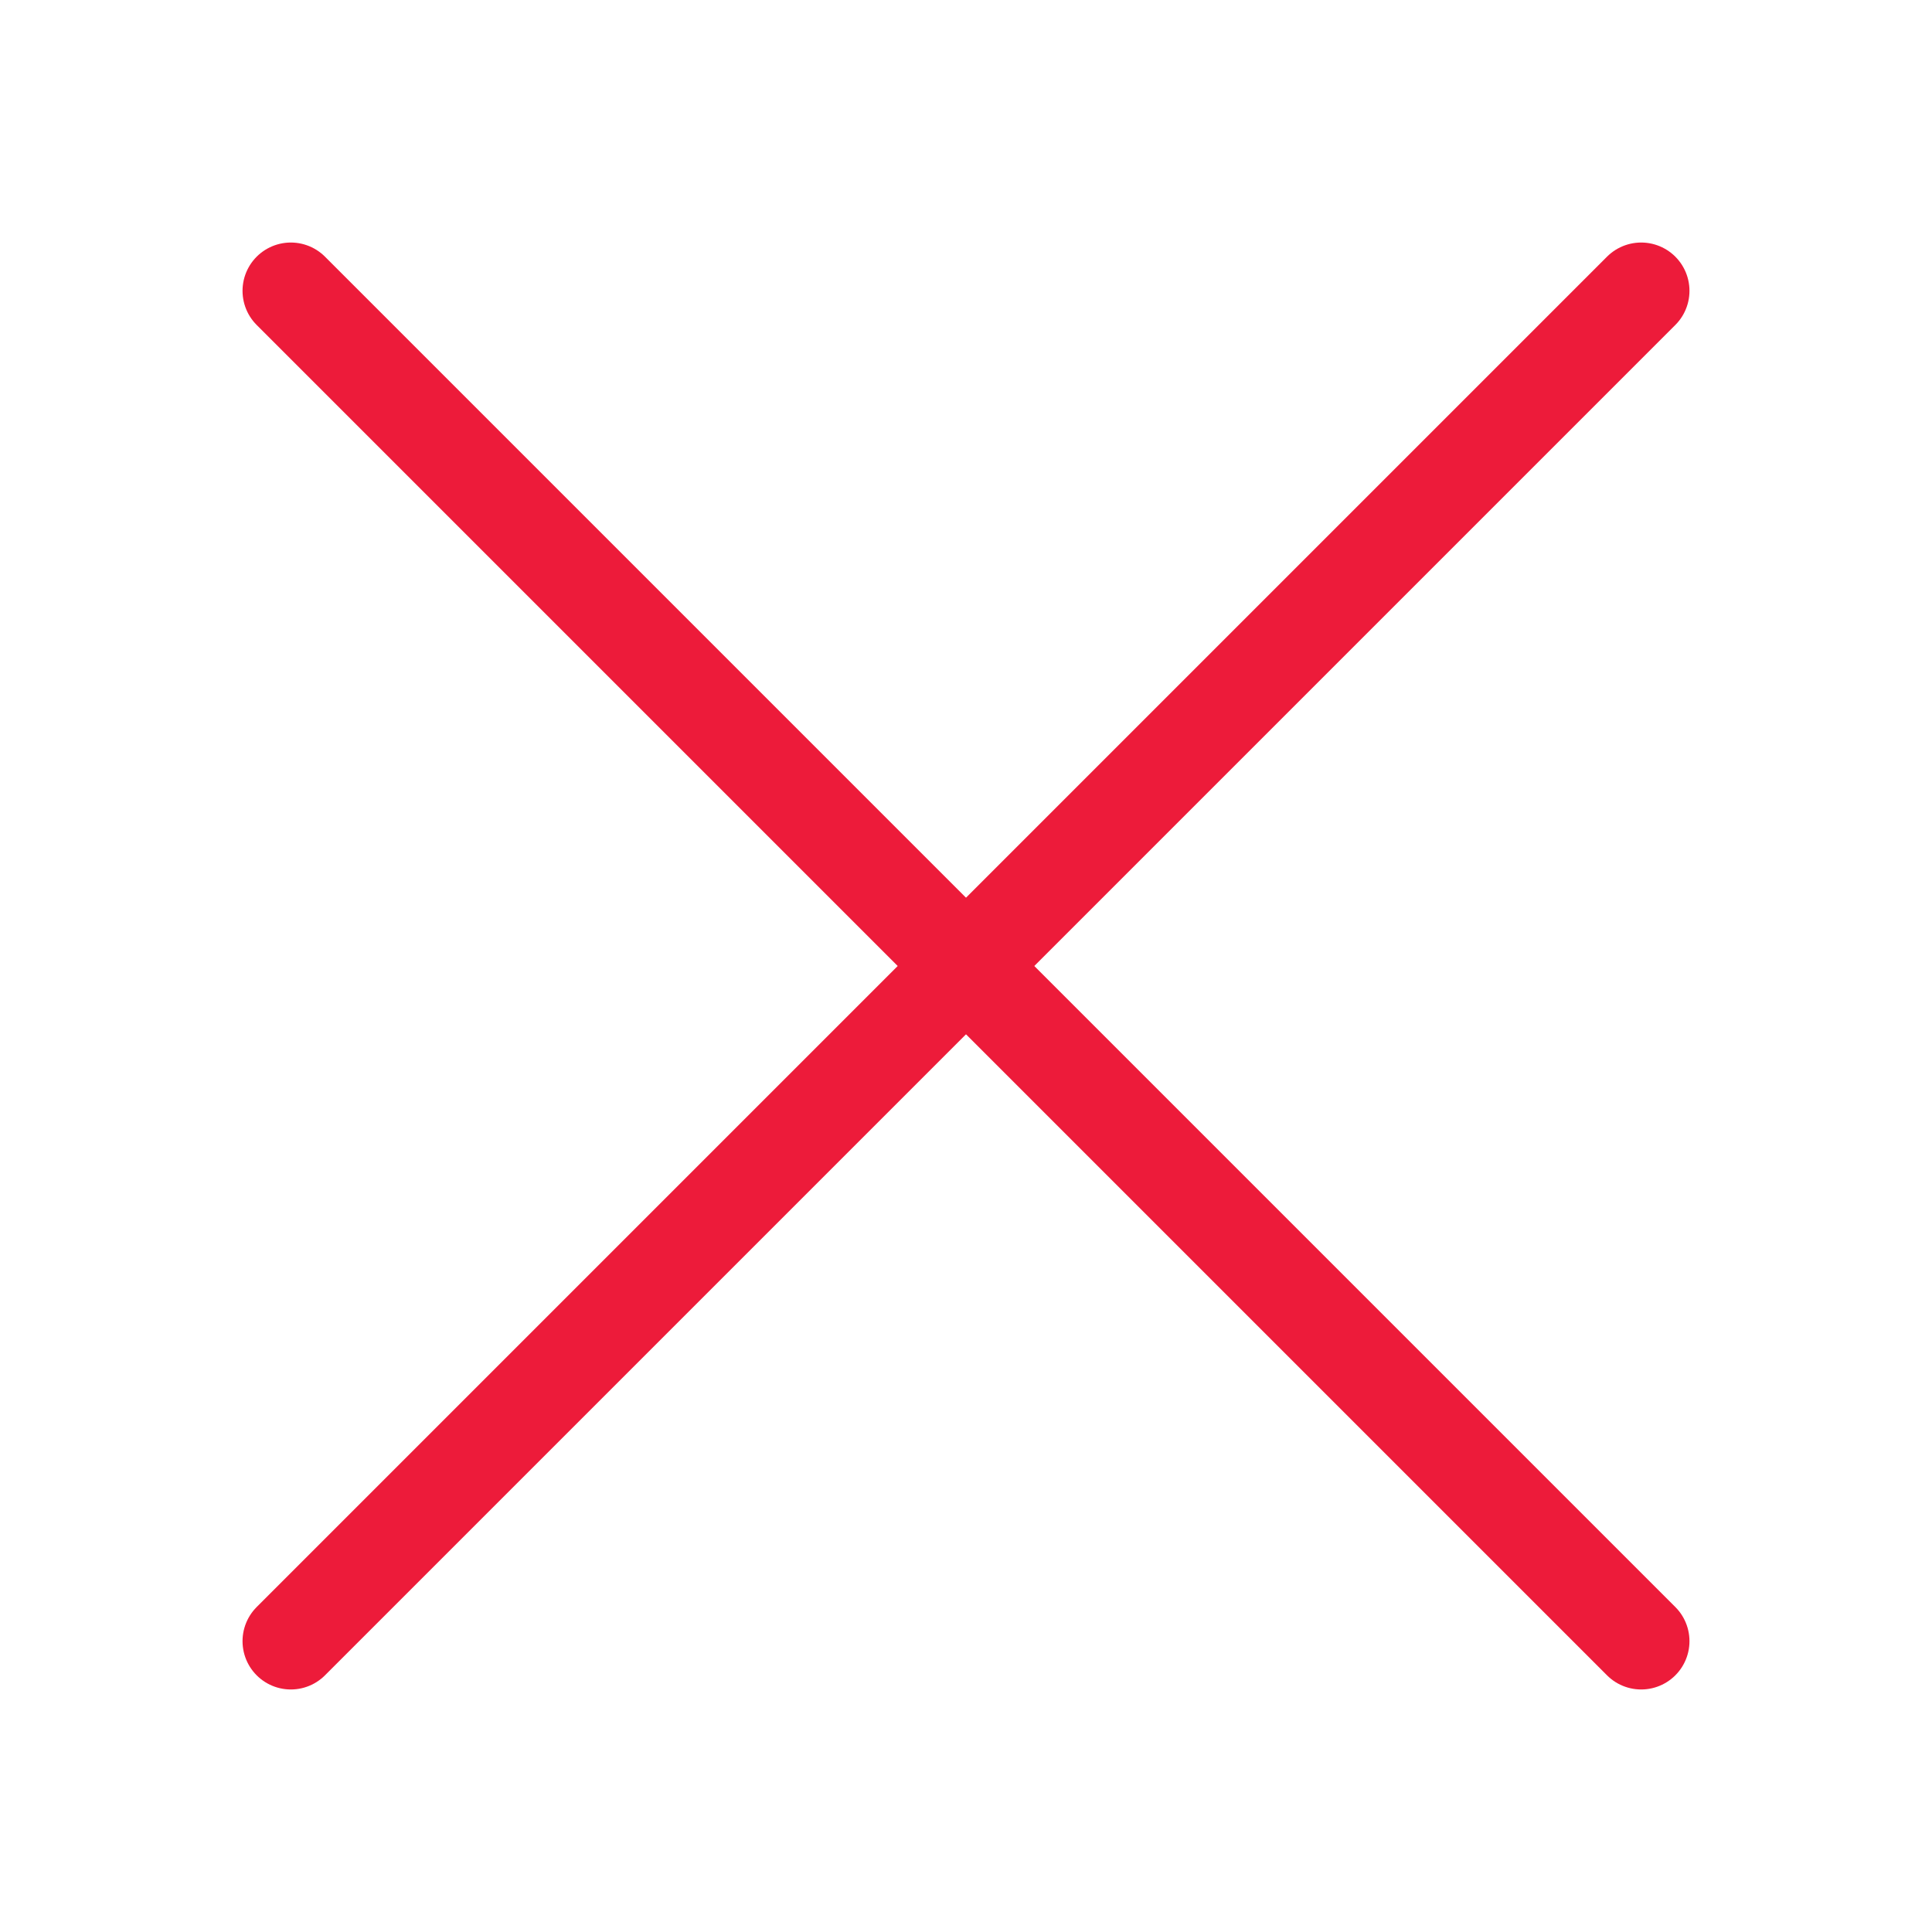
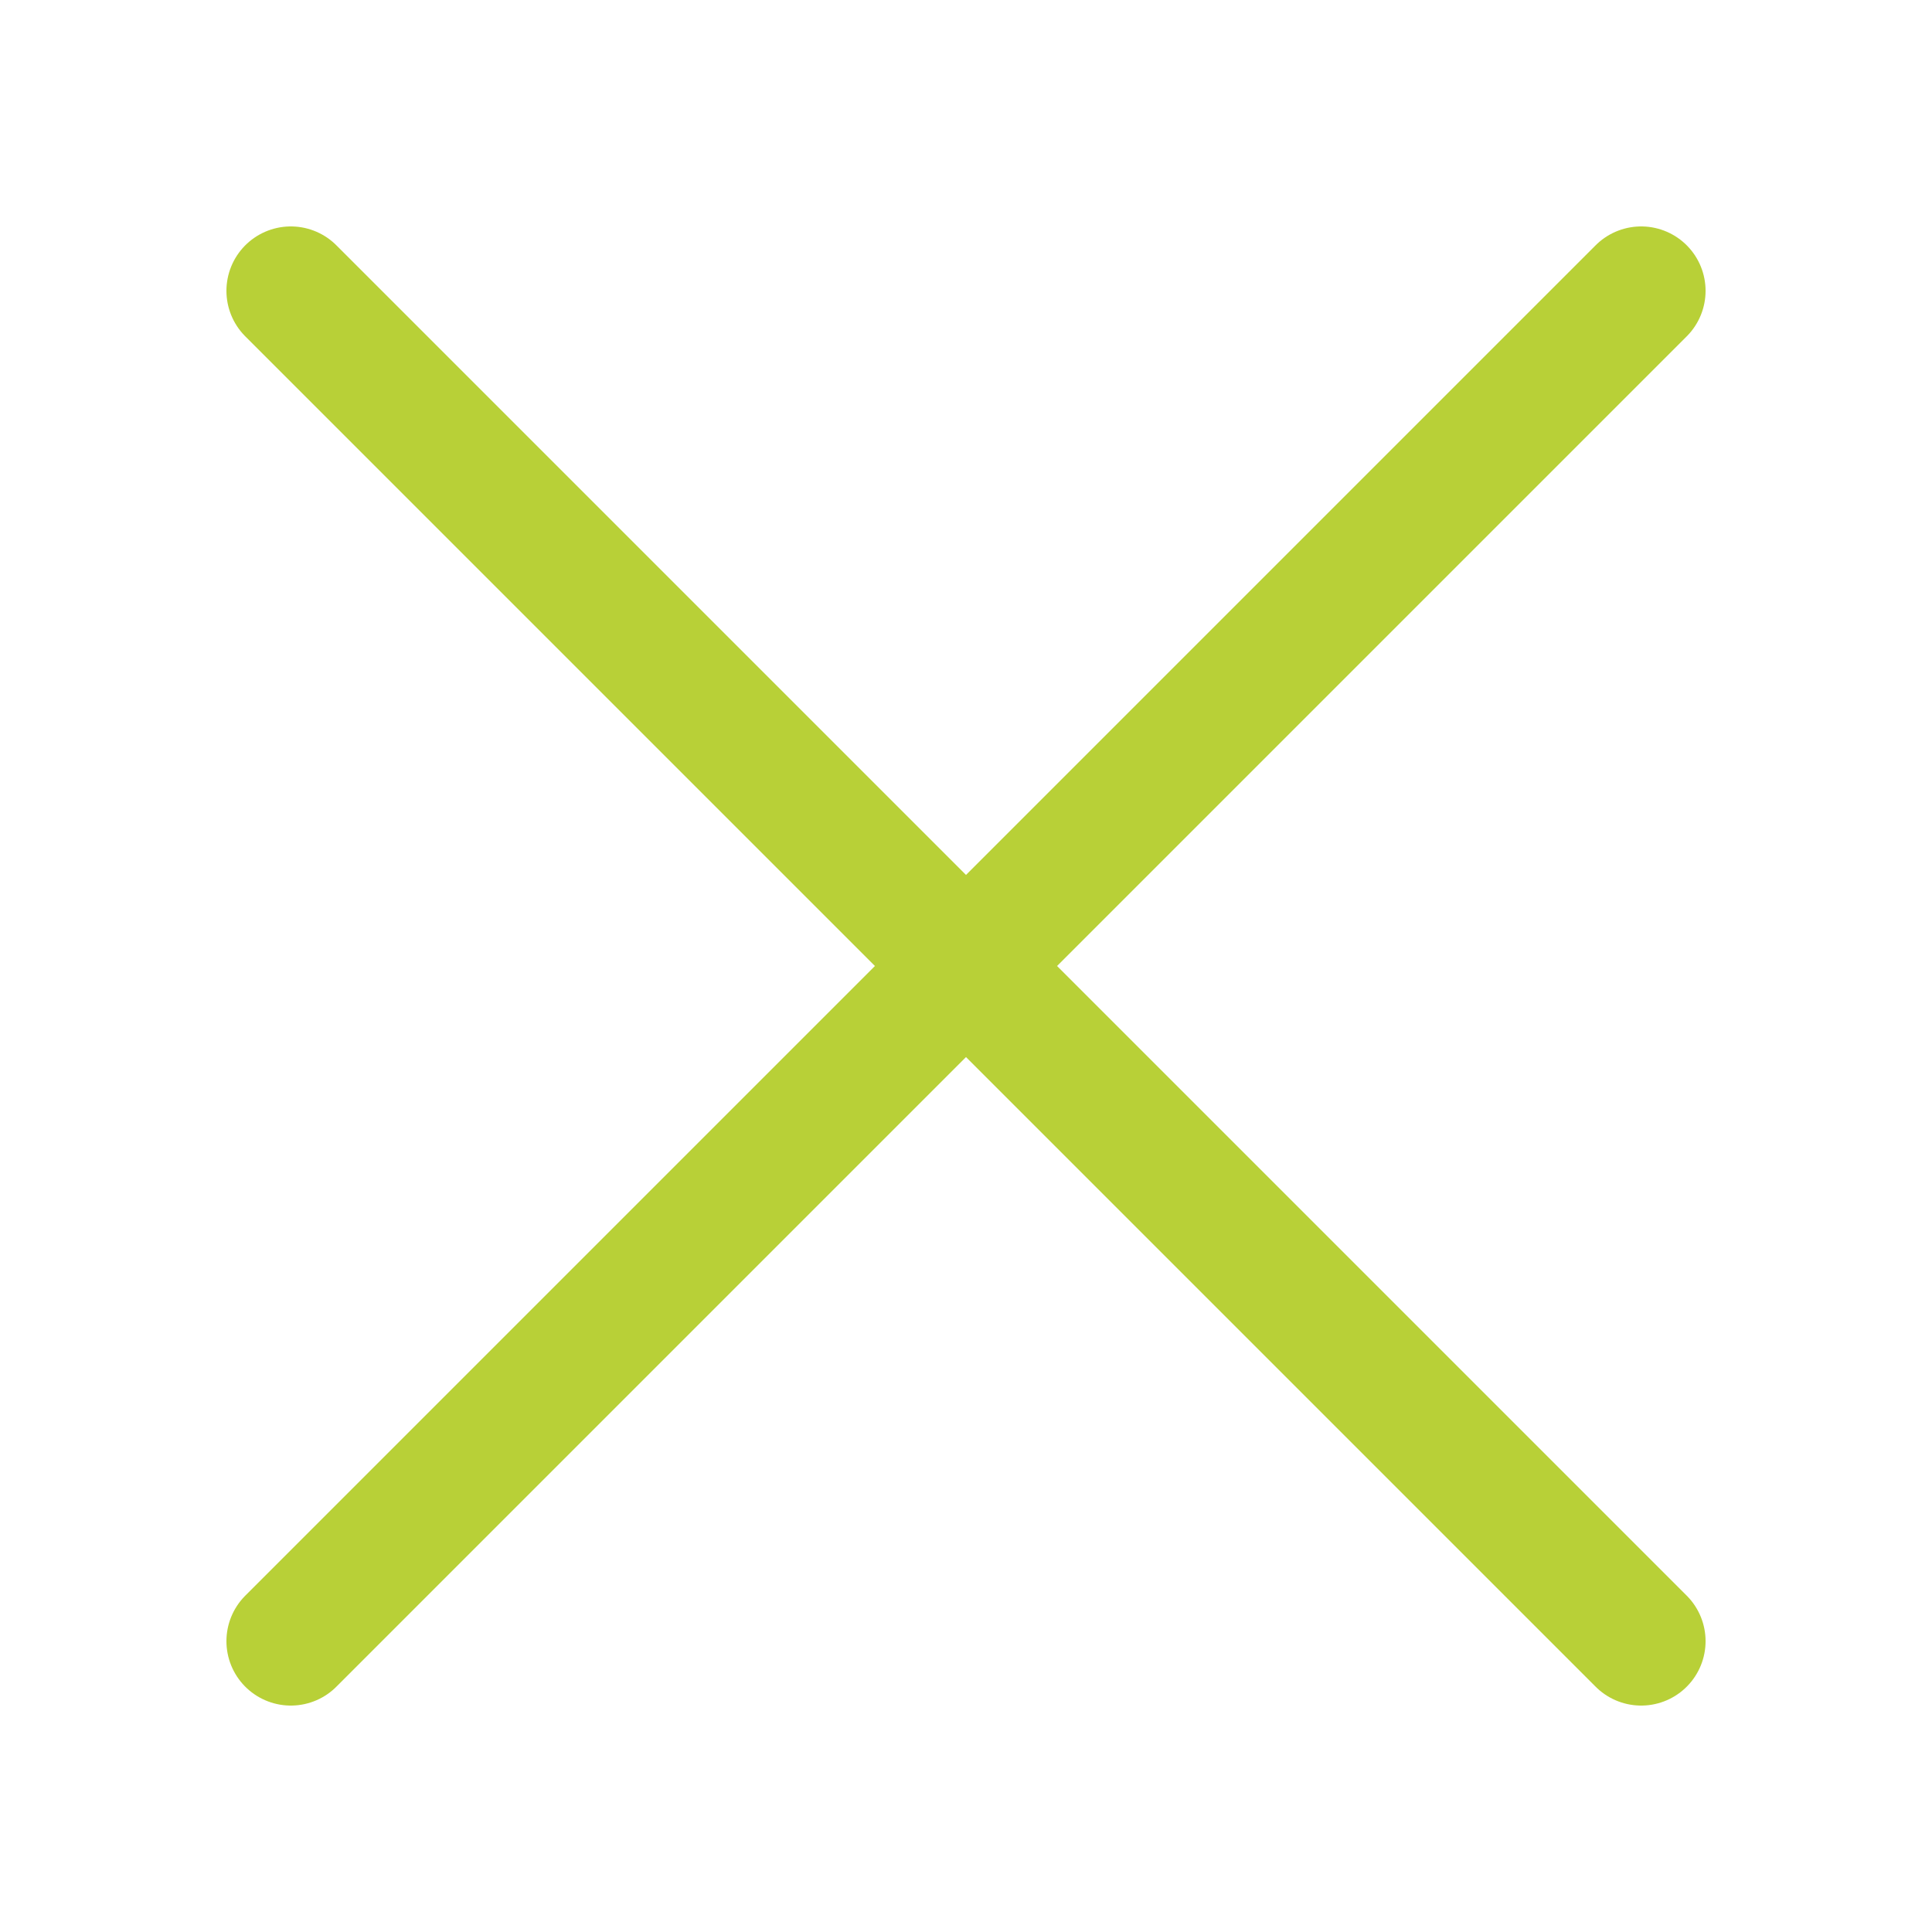
<svg xmlns="http://www.w3.org/2000/svg" id="Layer_1" data-name="Layer 1" viewBox="0 0 300 300">
  <defs>
-     <style>.cls-1{fill:none;stroke:#ed1b3a;stroke-linecap:round;stroke-linejoin:round;stroke-width:15px;}</style>
+     <style>.cls-1{fill:none;stroke:#b8d037;stroke-linecap:round;stroke-linejoin:round;stroke-width:20px;}</style>
  </defs>
  <line class="cls-1" x1="45.16" y1="45.16" x2="254.84" y2="254.84" />
  <line class="cls-1" x1="254.84" y1="45.16" x2="45.16" y2="254.84" />
</svg>
